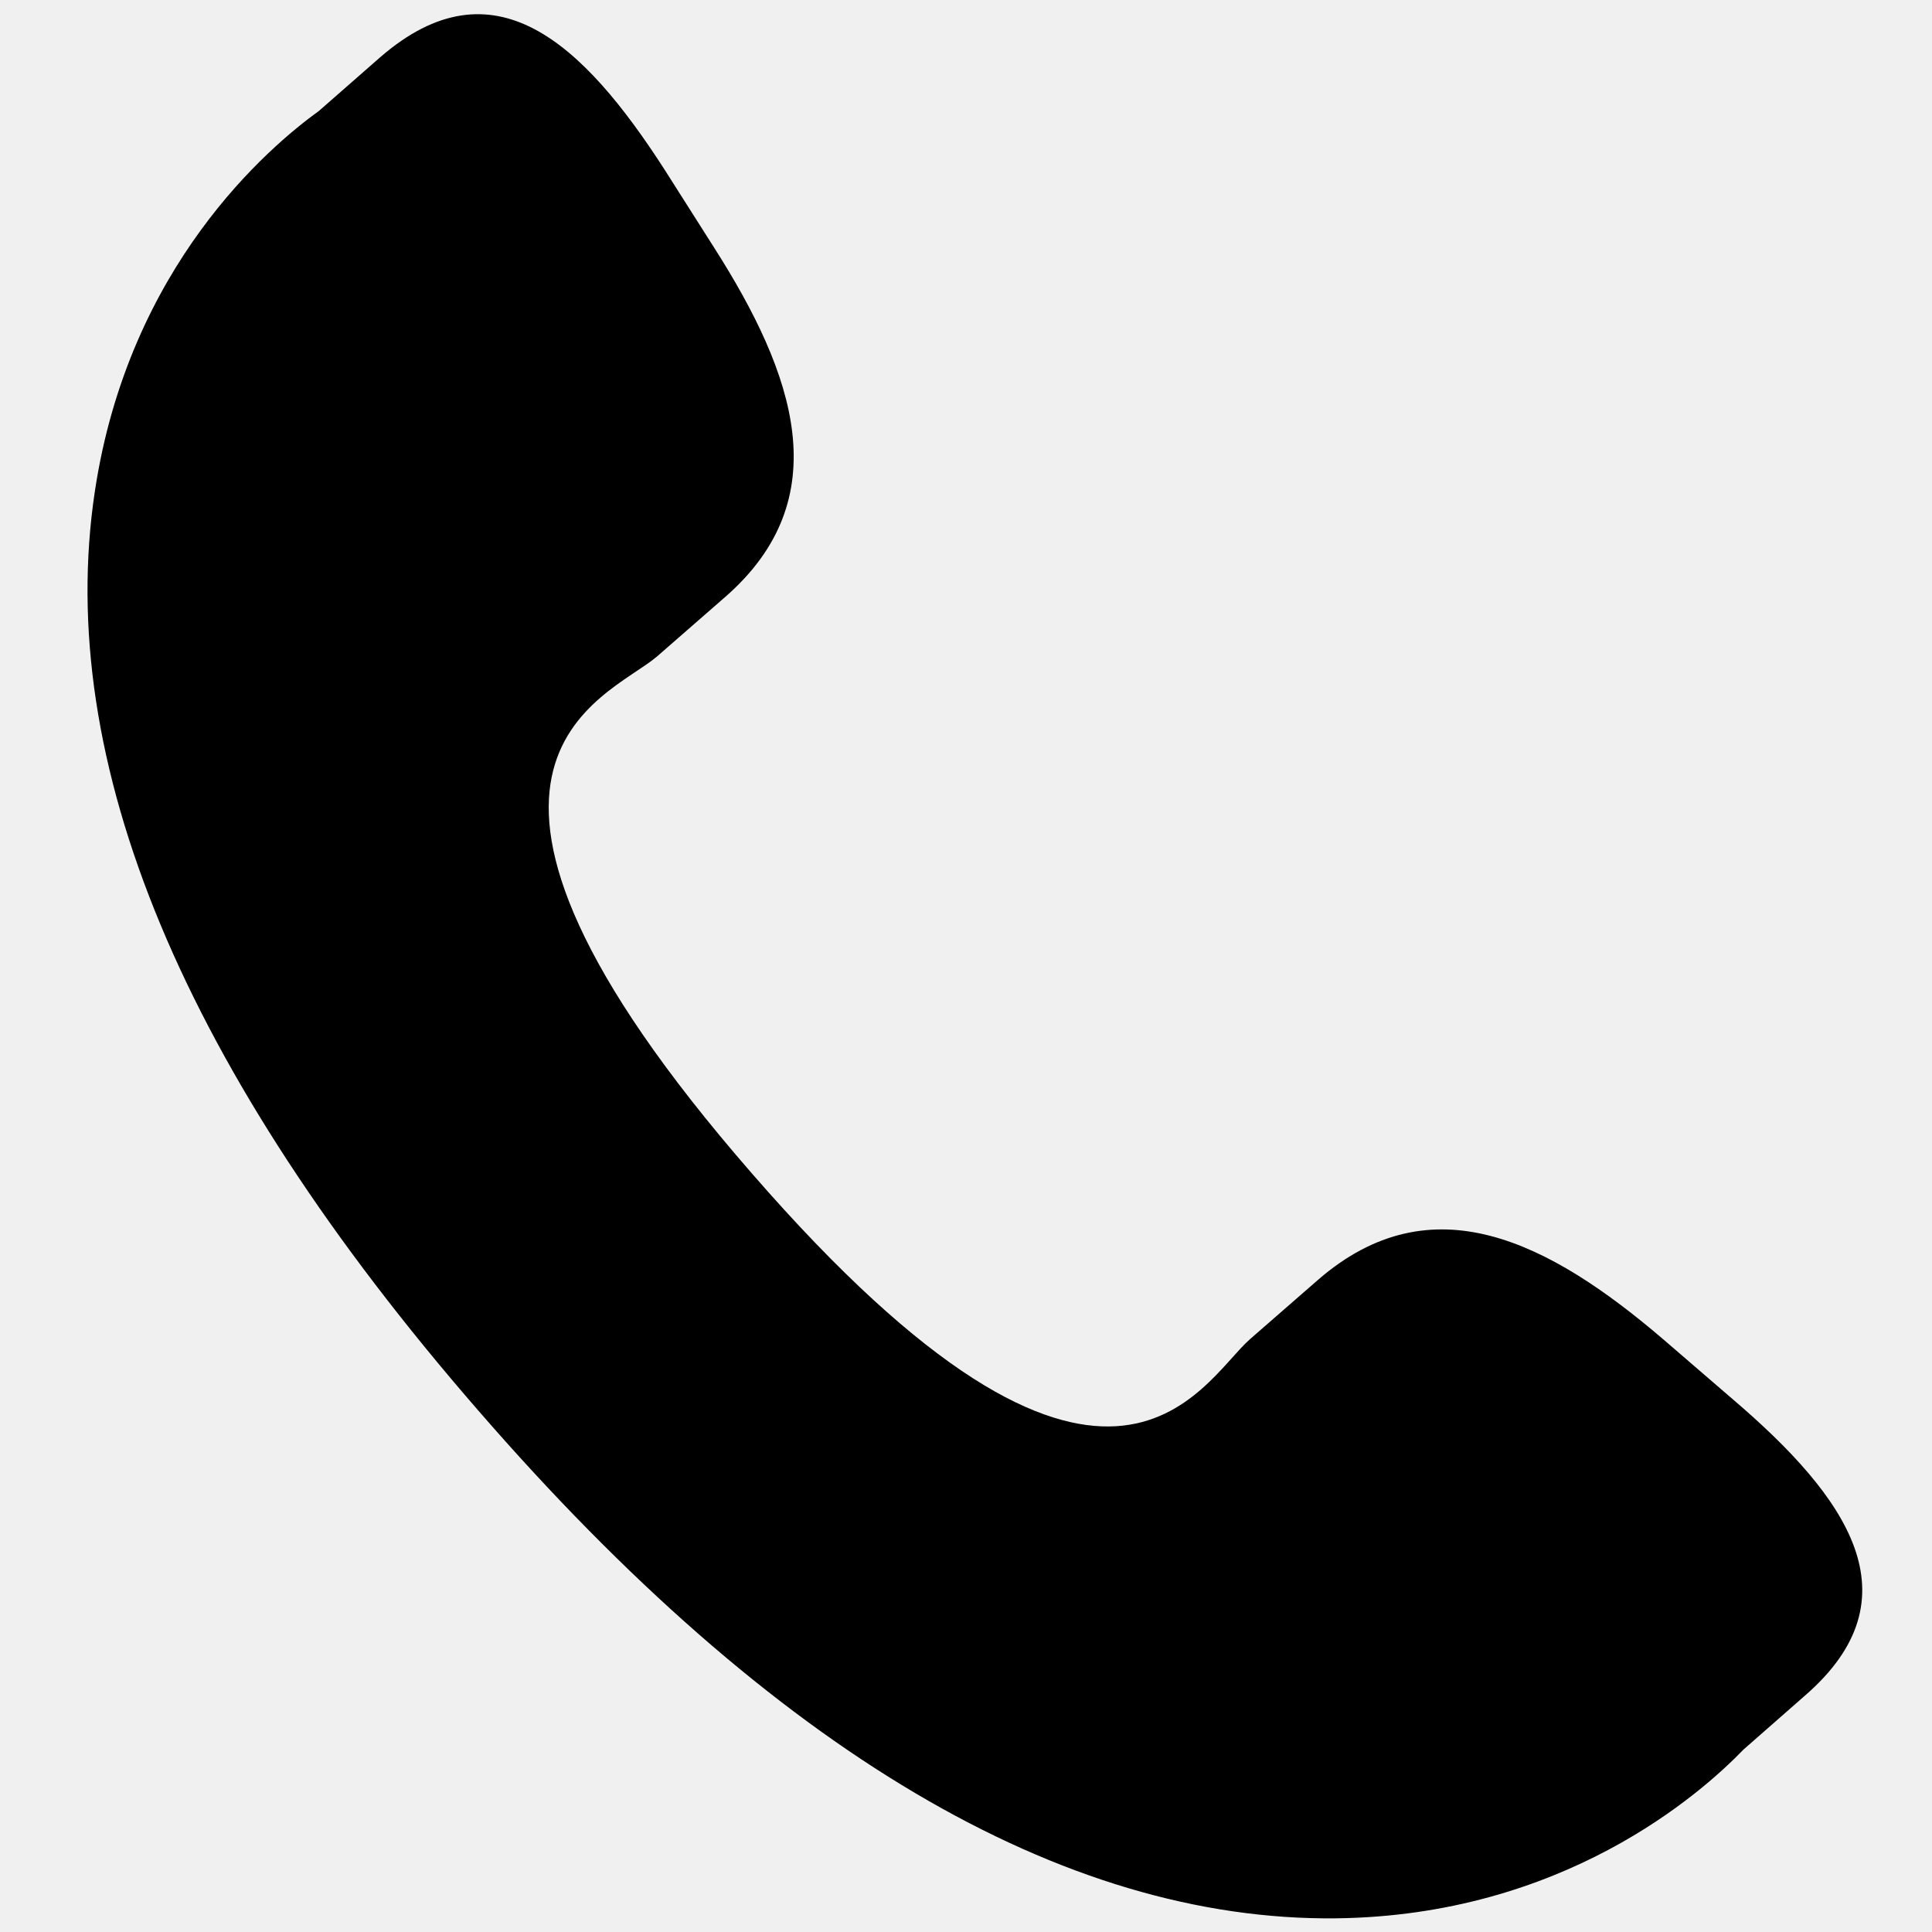
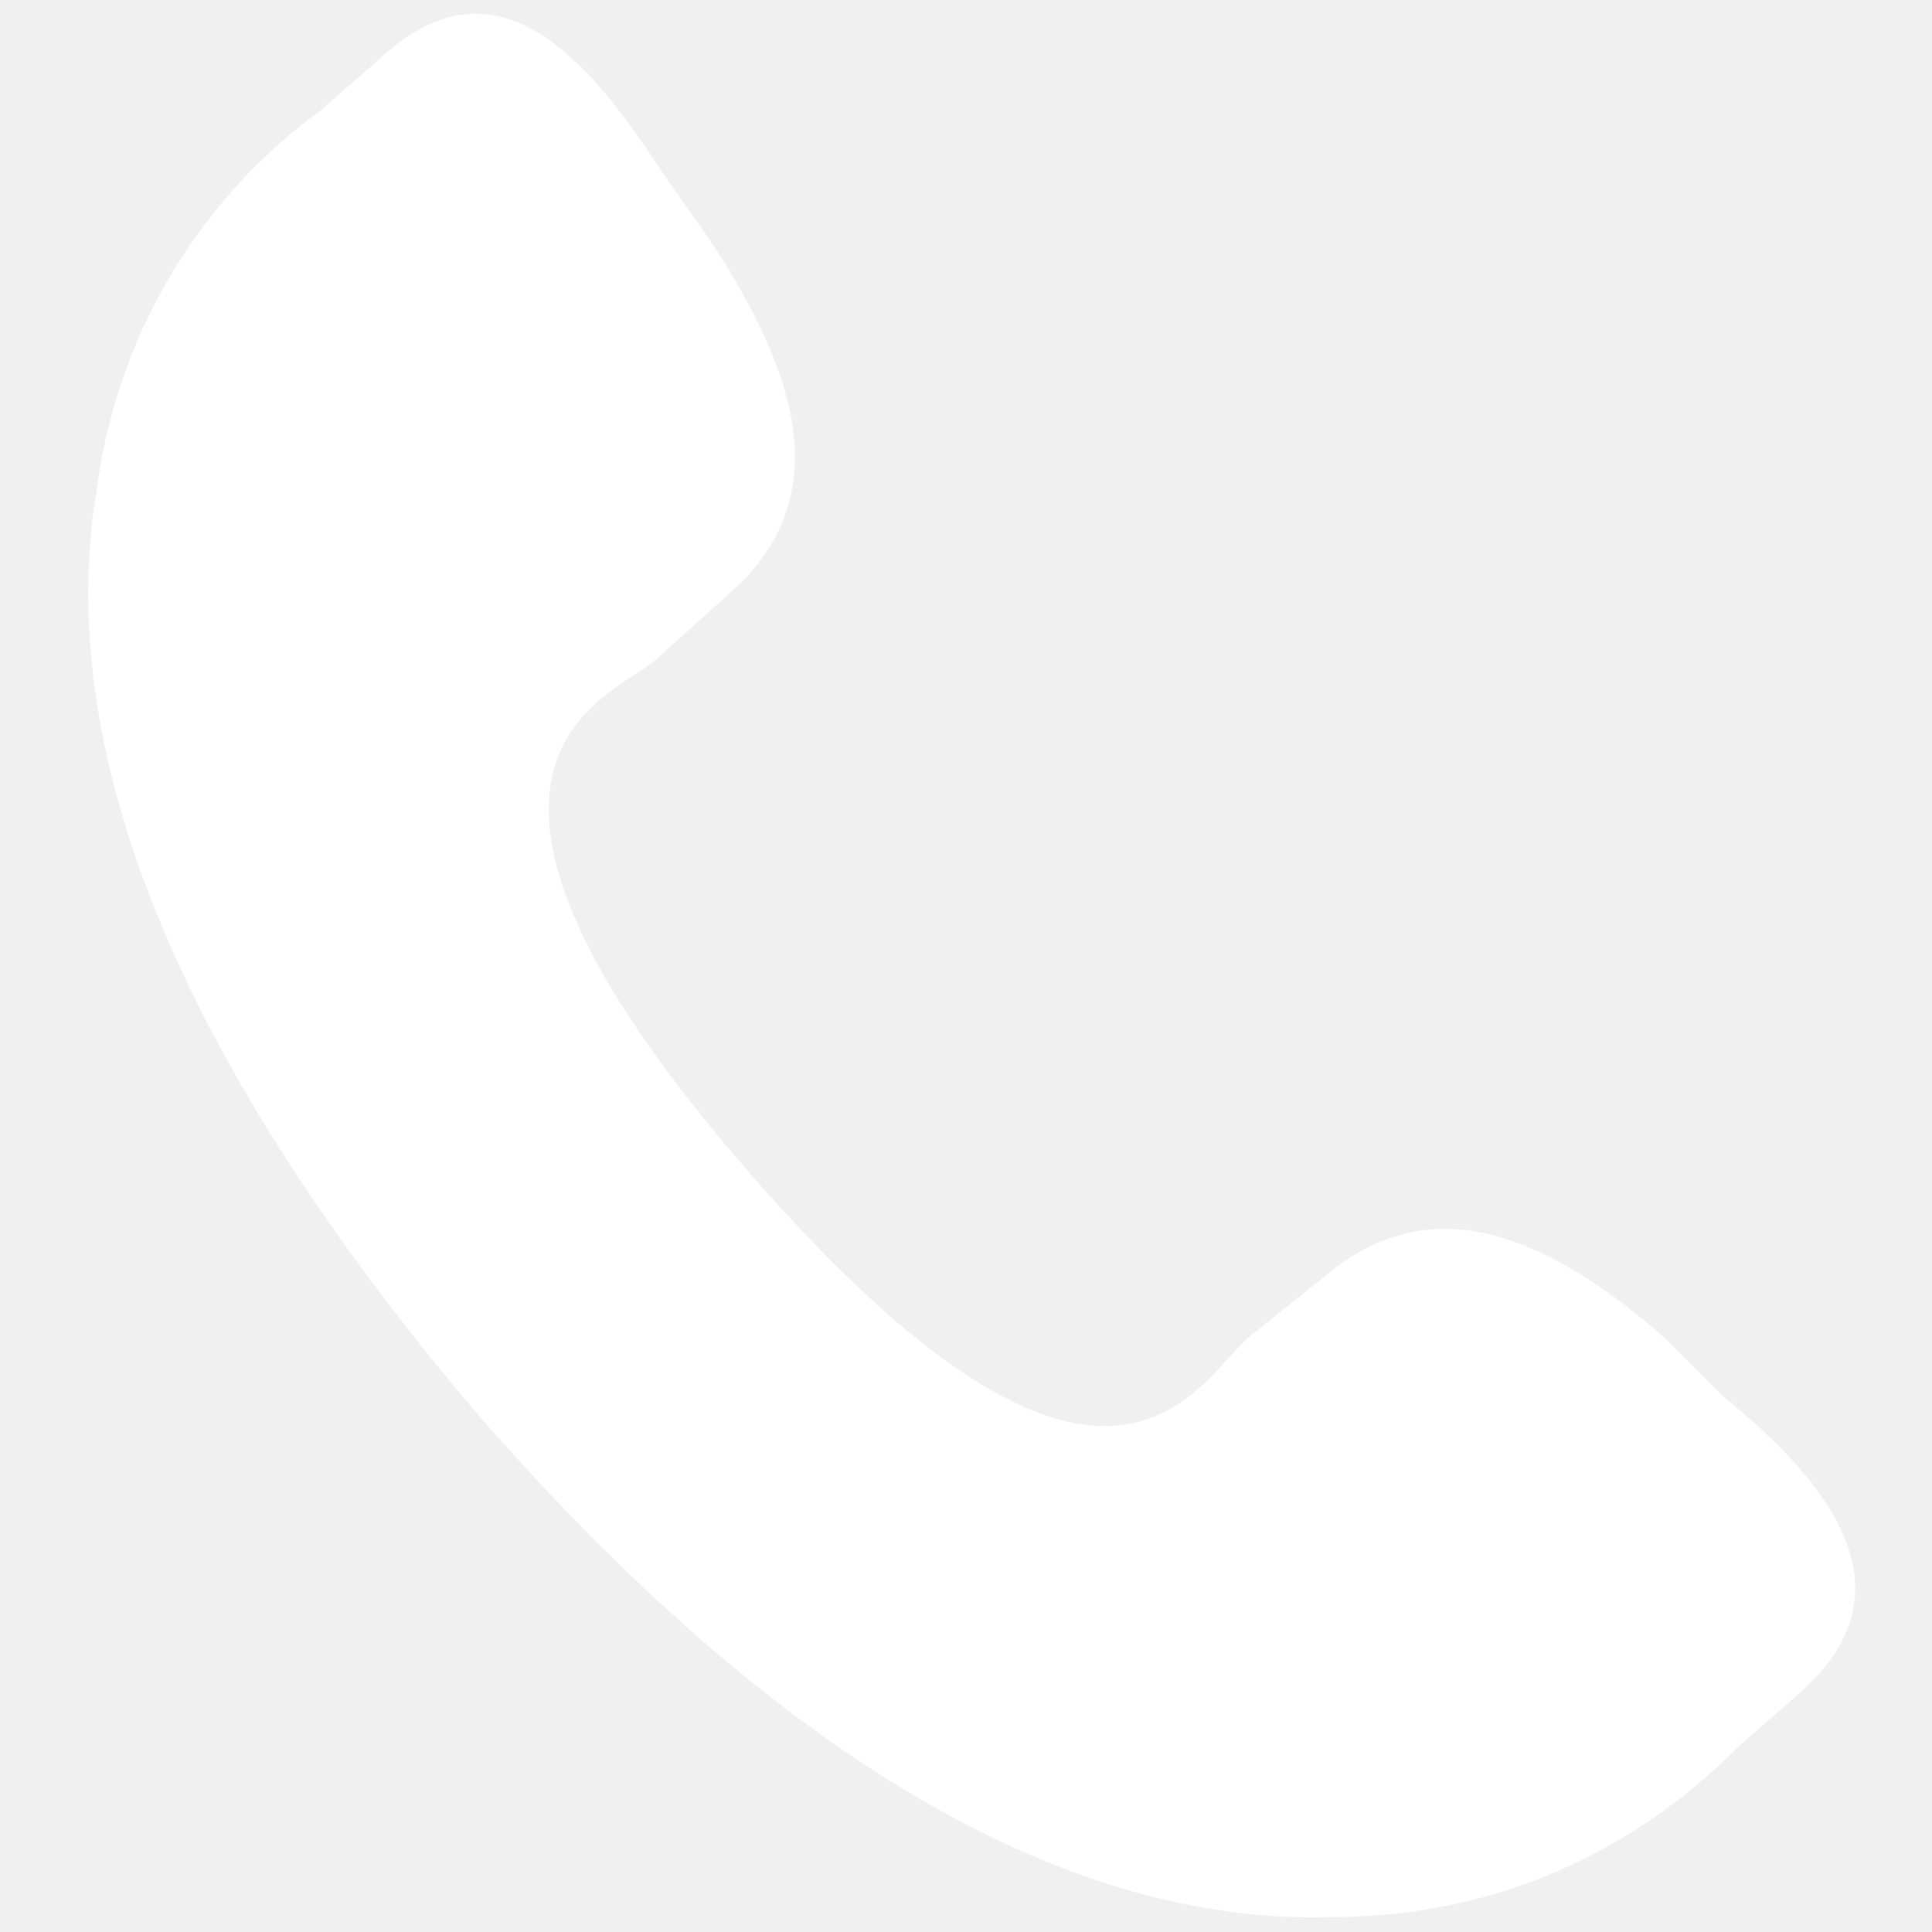
- <svg xmlns="http://www.w3.org/2000/svg" viewBox="0 0 26 26" version="1.1">
+ <svg xmlns="http://www.w3.org/2000/svg" version="1.1" id="Layer_1" x="0px" y="0px" viewBox="0 0 26 26" style="enable-background:new 0 0 26 26;" xml:space="preserve">
+   <style type="text/css">
+ 	.st0{fill:#FFFFFF;}
+ </style>
  <g id="surface1">
-     <path style=" " d="M 22.387 18.027 C 20.84 16.703 19.266 15.898 17.738 17.223 L 16.824 18.02 C 16.156 18.602 14.914 21.312 10.113 15.785 C 5.312 10.27 8.168 9.41 8.84 8.836 L 9.758 8.035 C 11.277 6.711 10.703 5.043 9.605 3.324 L 8.945 2.285 C 7.844 0.574 6.641 -0.551 5.117 0.77 L 4.293 1.492 C 3.617 1.98 1.734 3.578 1.277 6.609 C 0.727 10.246 2.465 14.414 6.438 18.984 C 10.406 23.559 14.297 25.855 17.977 25.816 C 21.035 25.781 22.887 24.141 23.465 23.543 L 24.289 22.82 C 25.812 21.5 24.867 20.152 23.316 18.828 Z " />
+     <path class="st0" d="M22.4,18c-1.5-1.3-3.1-2.1-4.6-0.8L16.8,18c-0.7,0.6-1.9,3.3-6.7-2.2c-4.8-5.5-1.9-6.4-1.3-6.9L9.8,8   c1.5-1.3,0.9-3-0.2-4.7l-0.7-1C7.8,0.6,6.6-0.6,5.1,0.8L4.3,1.5C3.6,2,1.7,3.6,1.3,6.6C0.7,10.2,2.5,14.4,6.4,19   c4,4.6,7.9,6.9,11.5,6.8c3.1,0,4.9-1.7,5.5-2.3l0.8-0.7c1.5-1.3,0.6-2.7-1-4L22.4,18z" />
  </g>
</svg>
